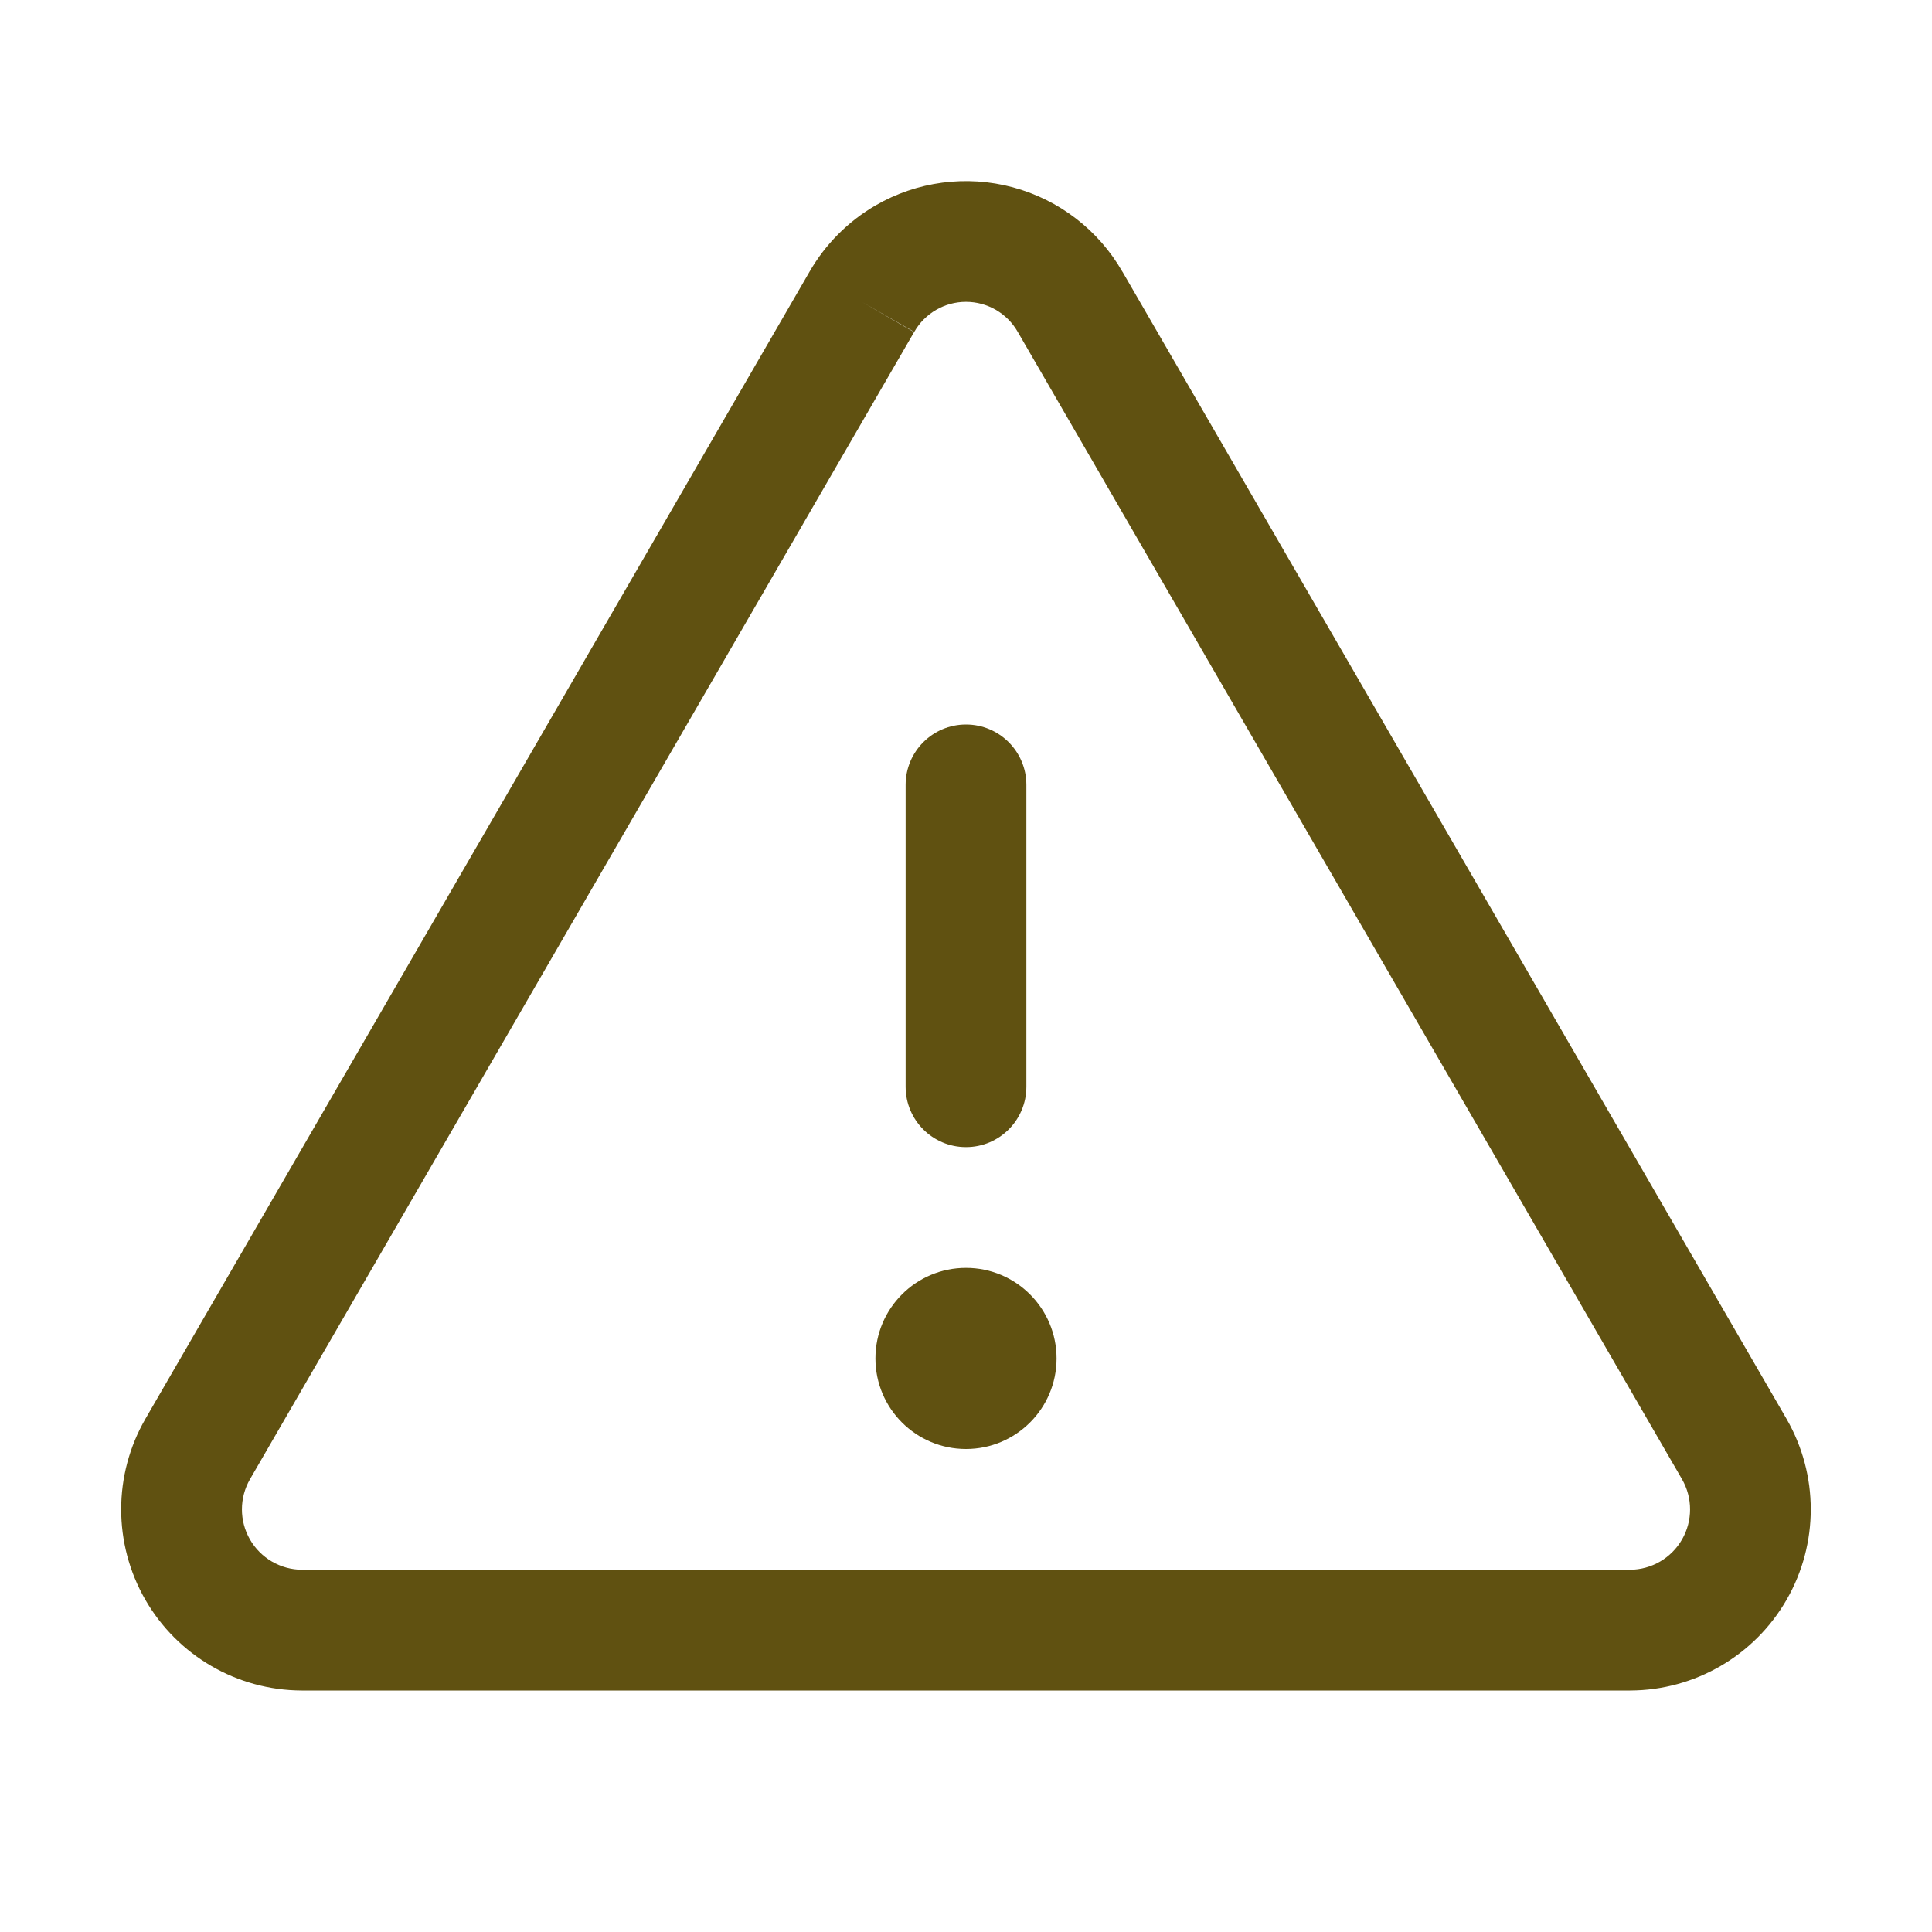
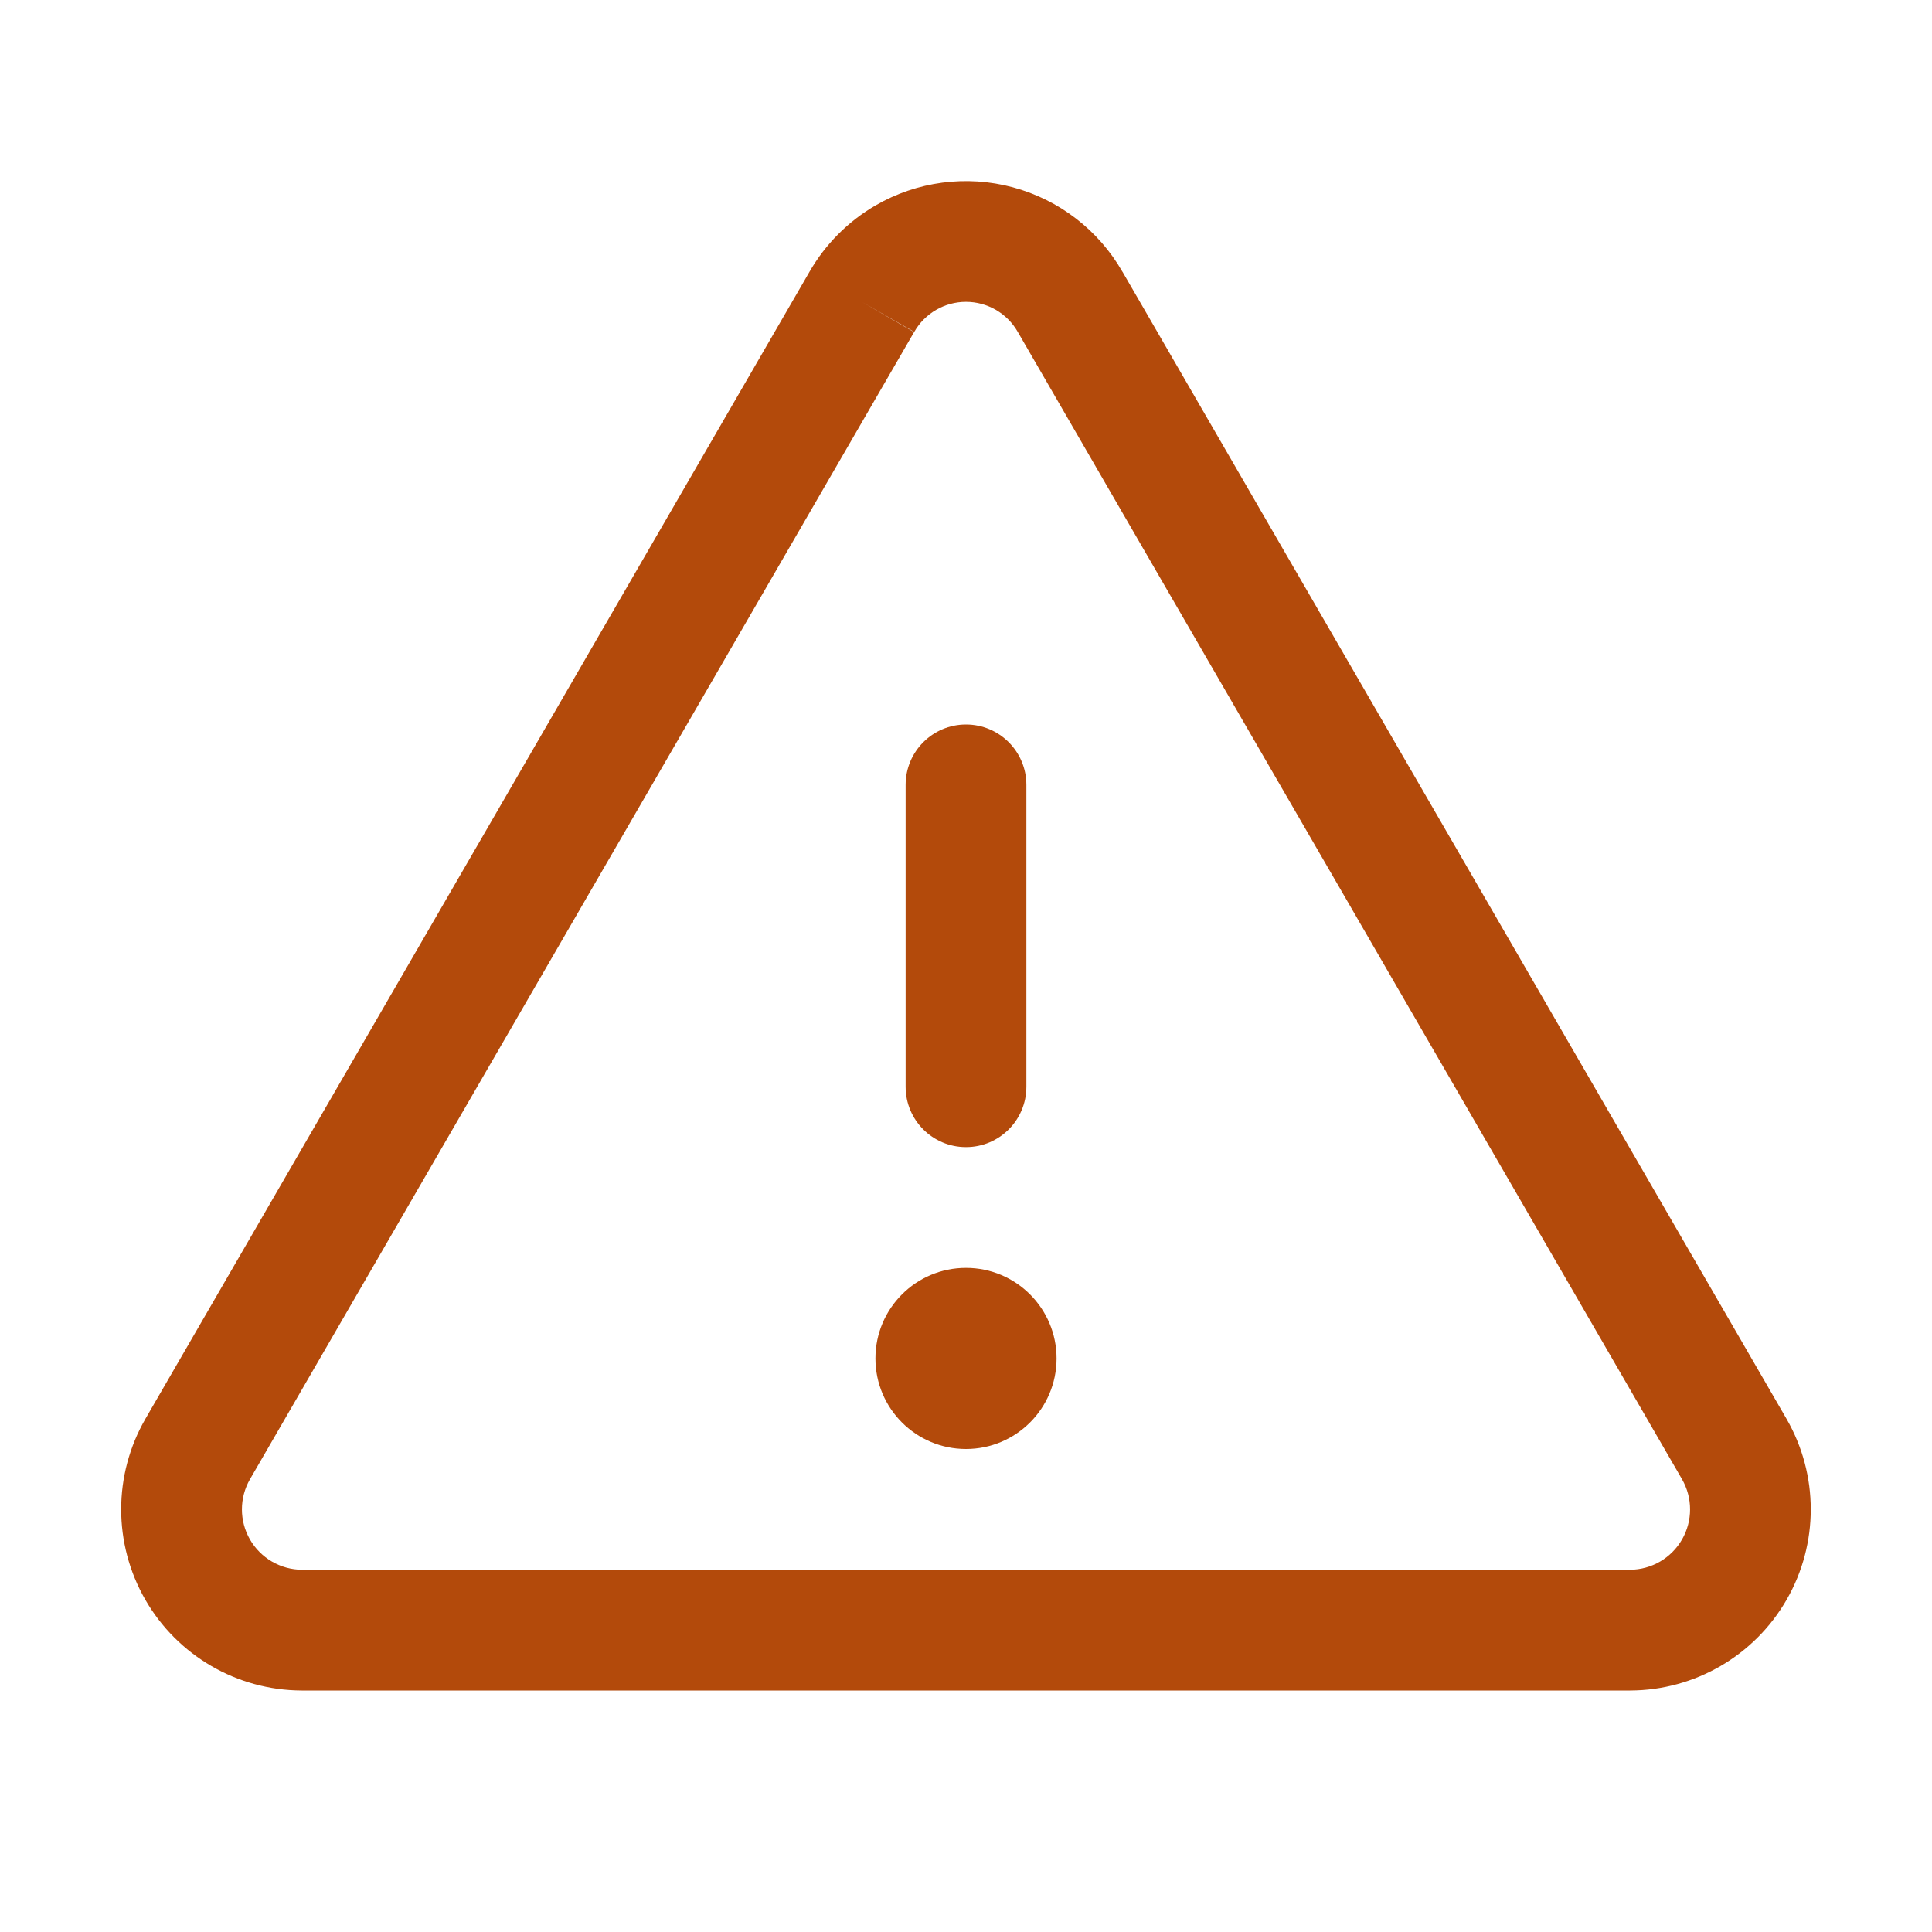
- <svg xmlns="http://www.w3.org/2000/svg" width="32" height="32" fill="none" viewBox="0 0 32 32">
-   <path fill="#605111" fill-rule="evenodd" d="M16 12a1 1 0 0 1 1 1v5a1 1 0 1 1-2 0v-5a1 1 0 0 1 1-1" clip-rule="evenodd" />
-   <path fill="#605111" fill-rule="evenodd" d="M14.501 3.403a2.987 2.987 0 0 1 4.09 1.098l.002.002L29.59 23.5a3 3 0 0 1-2.588 4.5H4.996a3 3 0 0 1-2.587-4.5L13.407 4.503l.001-.002a3 3 0 0 1 1.093-1.098M14.275 5l.865.501L4.141 24.5a1 1 0 0 0 .861 1.5h21.996a1 1 0 0 0 .861-1.5L16.857 5.497a.987.987 0 0 0-1.714 0z" clip-rule="evenodd" />
-   <path fill="#605111" d="M16 24a1.5 1.5 0 1 0 0-3 1.5 1.5 0 0 0 0 3" />
+ <svg xmlns="http://www.w3.org/2000/svg" width="24" height="24" fill="none" viewBox="0 0 32 32">
+   <path fill="#b34a0b" fill-rule="evenodd" d="M16 12a1 1 0 0 1 1 1v5a1 1 0 1 1-2 0v-5a1 1 0 0 1 1-1" clip-rule="evenodd" />
+   <path fill="#b34a0b" fill-rule="evenodd" d="M14.501 3.403a2.987 2.987 0 0 1 4.09 1.098l.002.002L29.59 23.5a3 3 0 0 1-2.588 4.5H4.996a3 3 0 0 1-2.587-4.5L13.407 4.503l.001-.002a3 3 0 0 1 1.093-1.098M14.275 5l.865.501L4.141 24.5a1 1 0 0 0 .861 1.5h21.996a1 1 0 0 0 .861-1.5L16.857 5.497a.987.987 0 0 0-1.714 0z" clip-rule="evenodd" />
+   <path fill="#b34a0b" d="M16 24a1.5 1.5 0 1 0 0-3 1.5 1.5 0 0 0 0 3" />
</svg>
